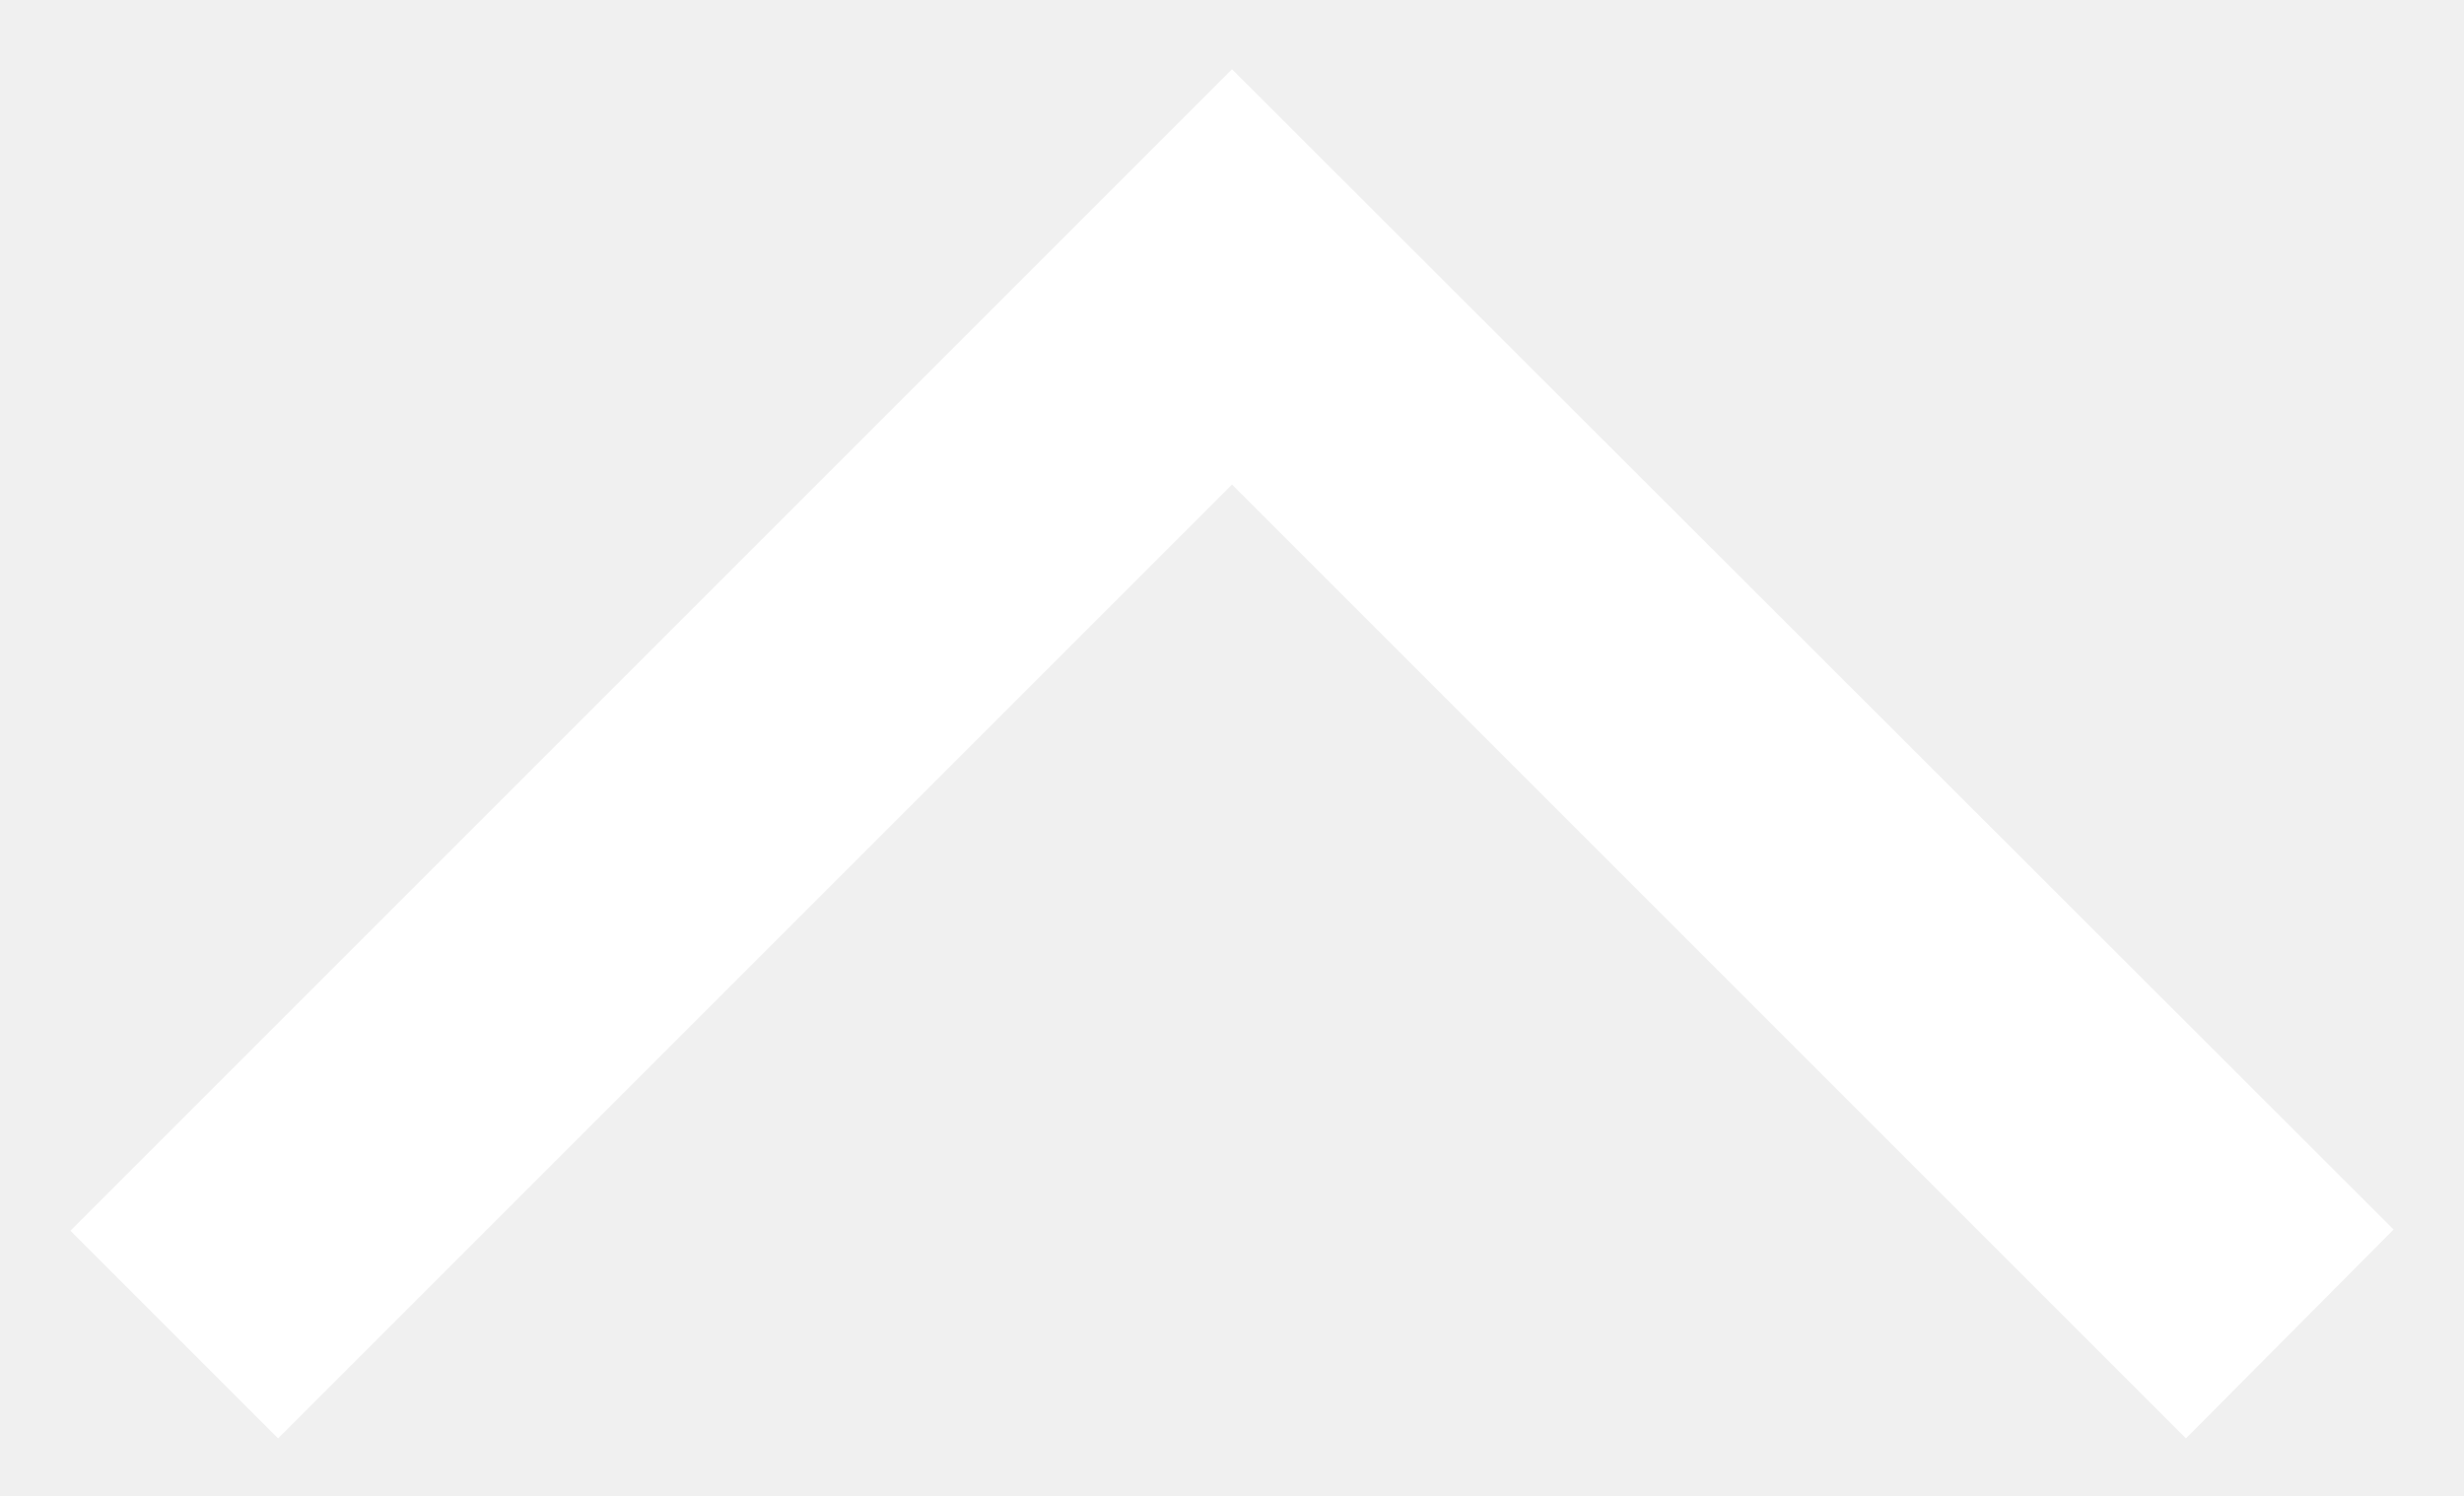
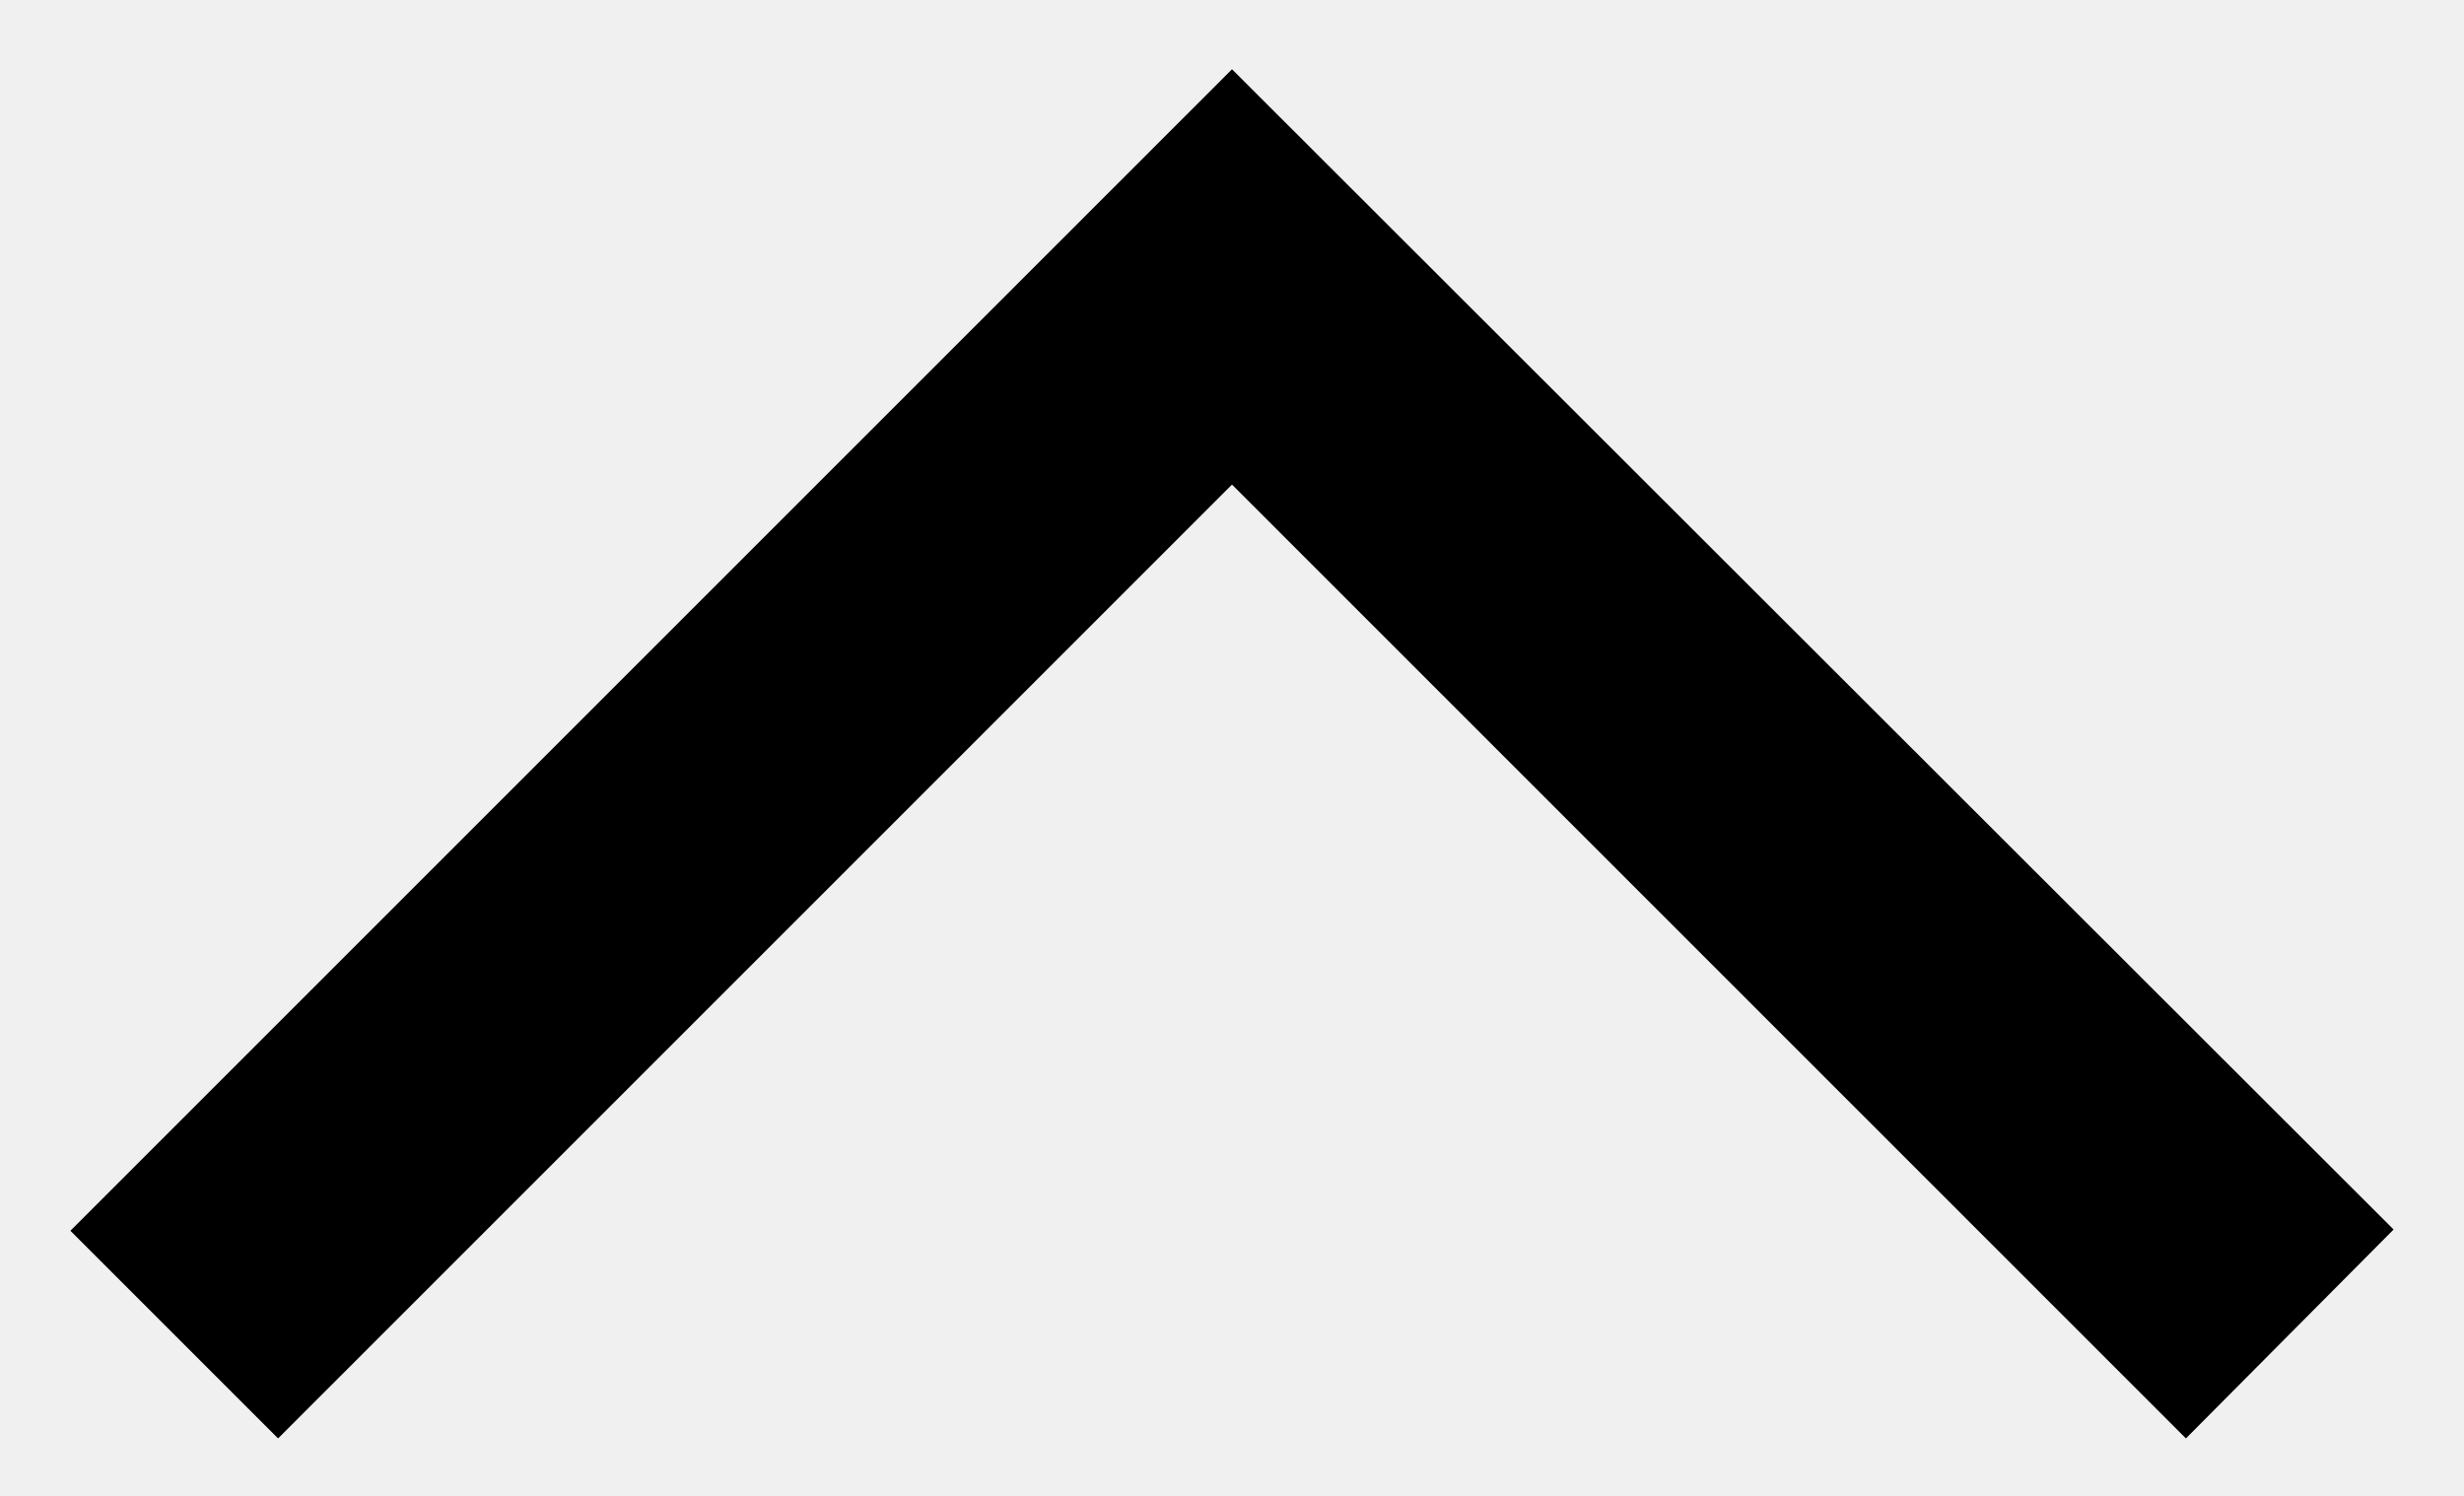
- <svg xmlns="http://www.w3.org/2000/svg" width="28" height="17" viewBox="0 0 28 17" fill="none">
-   <path d="M24.84 16.347L27.2 13.973L14 0.787L0.8 13.987L3.16 16.347L14 5.507L24.84 16.347Z" fill="white" />
+ <svg xmlns="http://www.w3.org/2000/svg" width="28" height="17" viewBox="0 0 28 17" fill="current">
+   <path d="M24.84 16.347L27.2 13.973L14 0.787L0.8 13.987L3.16 16.347L14 5.507L24.84 16.347Z" />
</svg>
